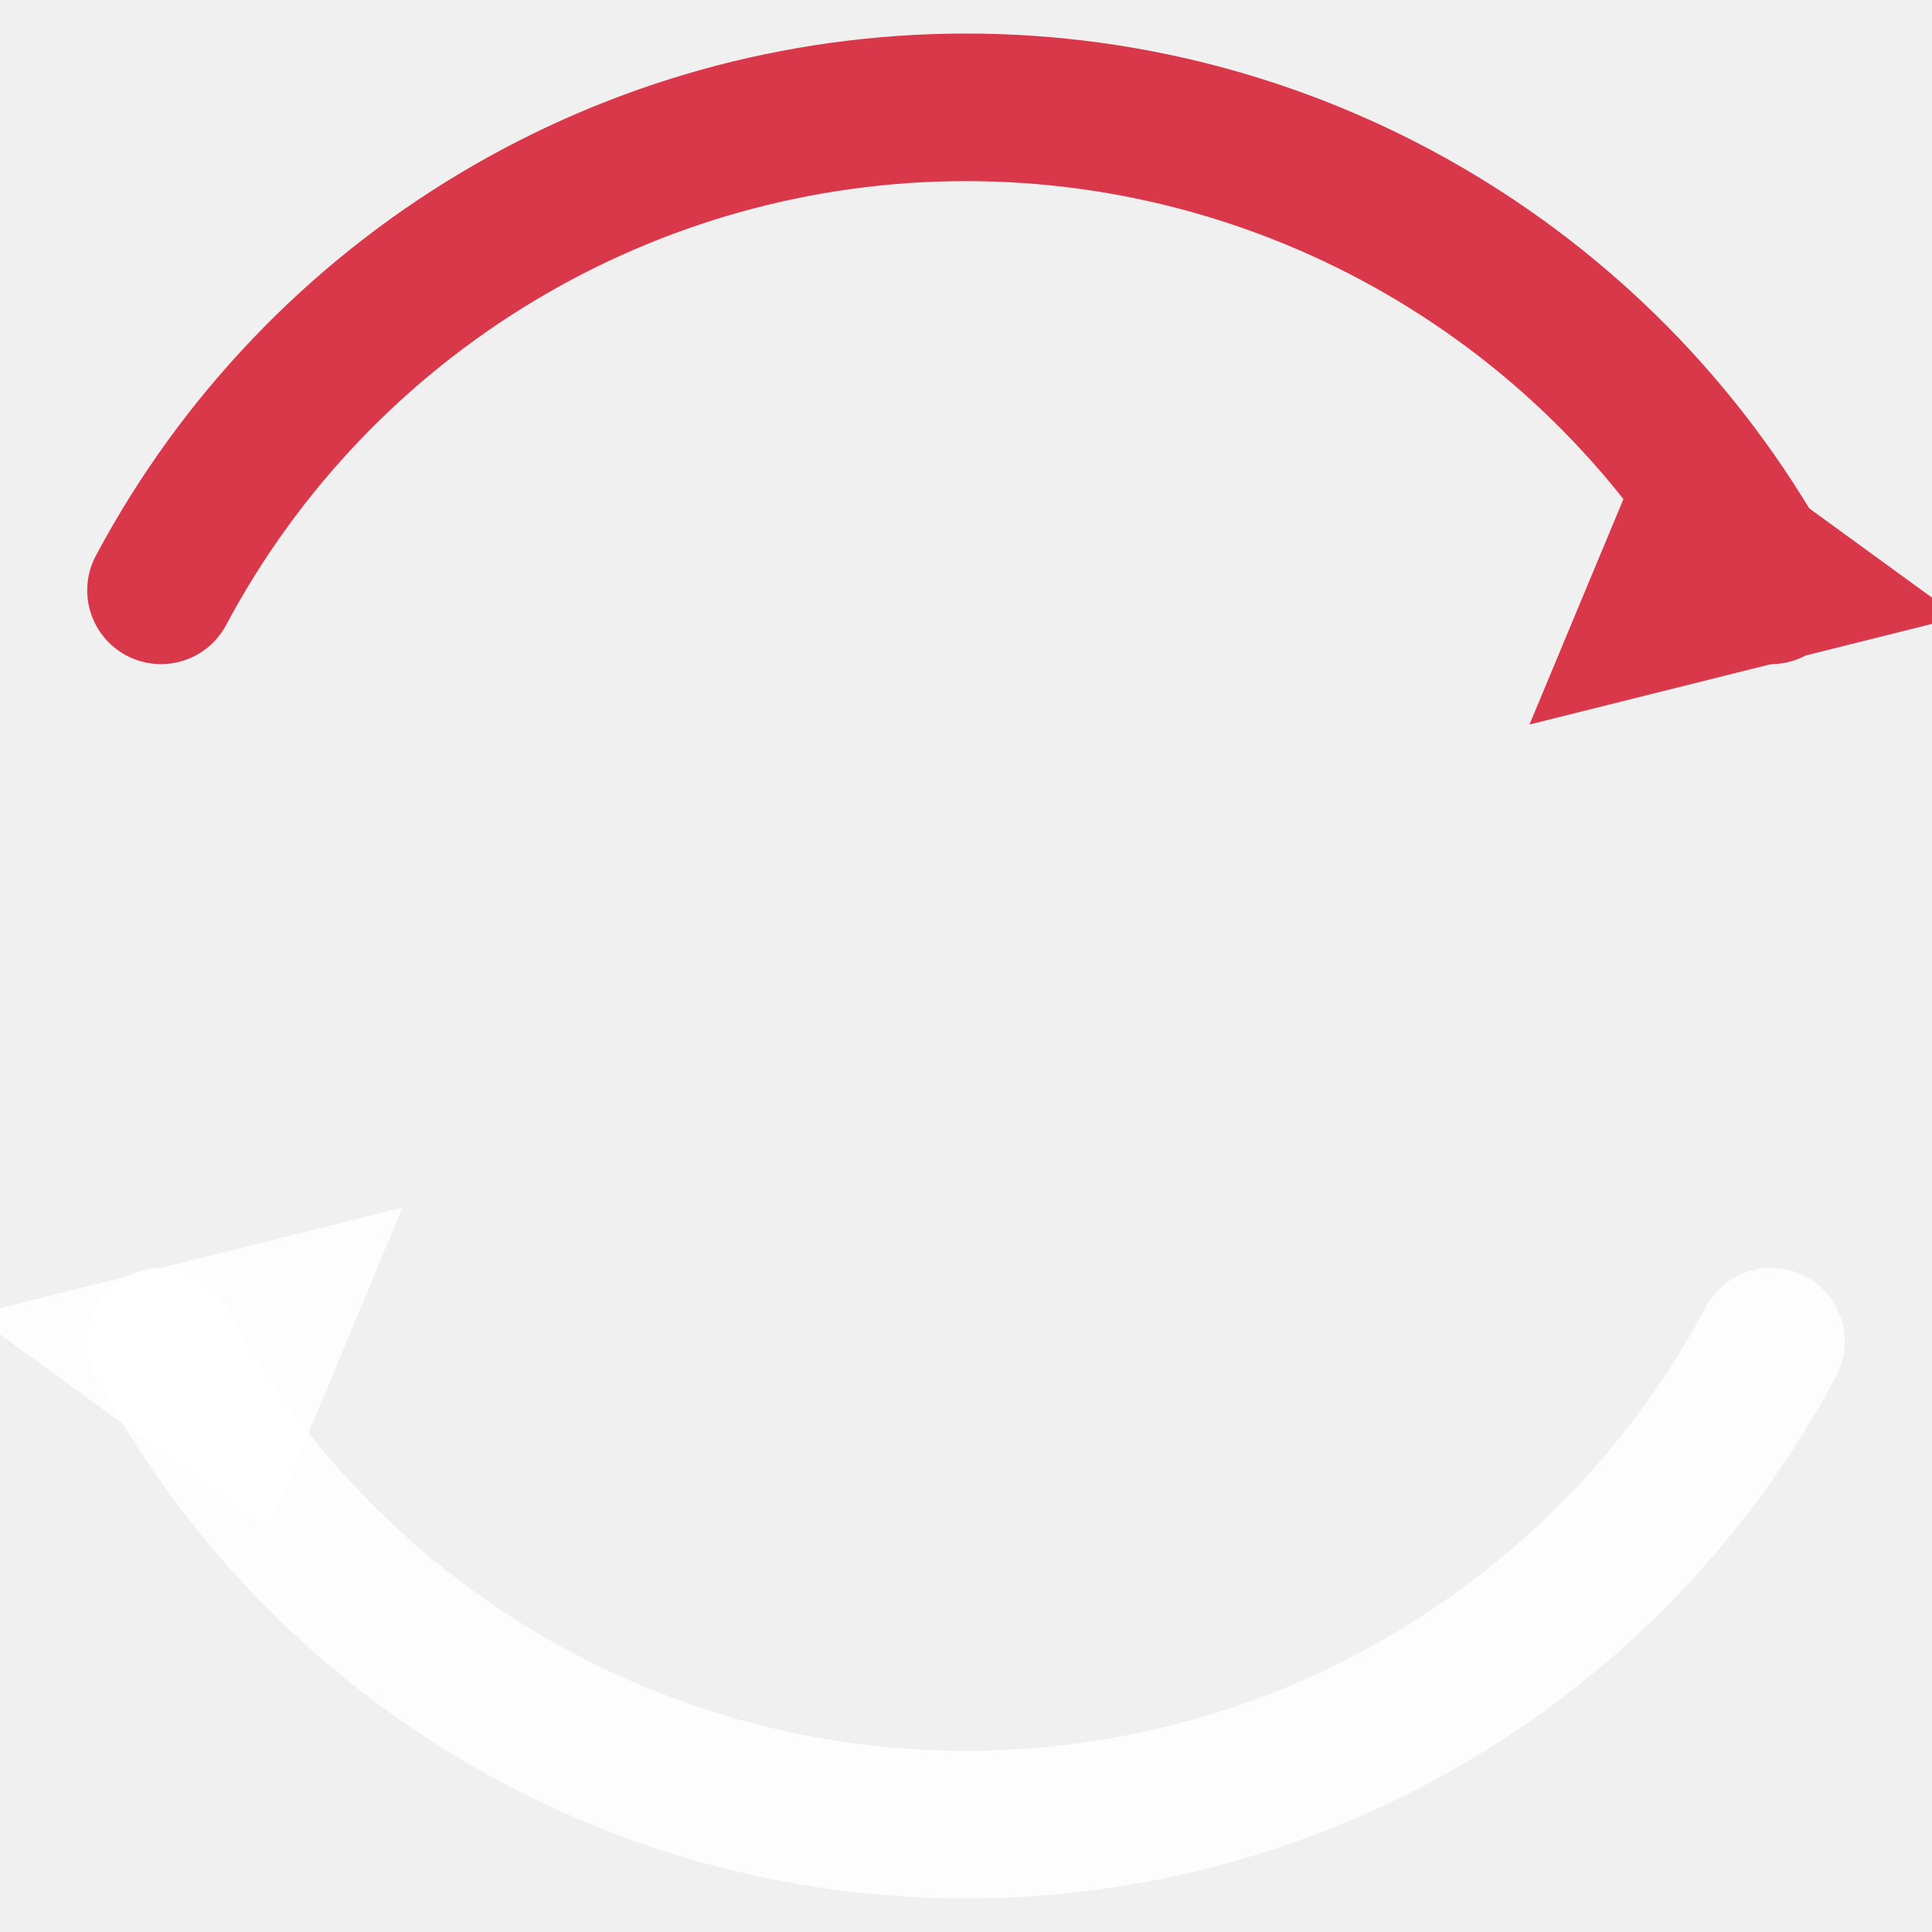
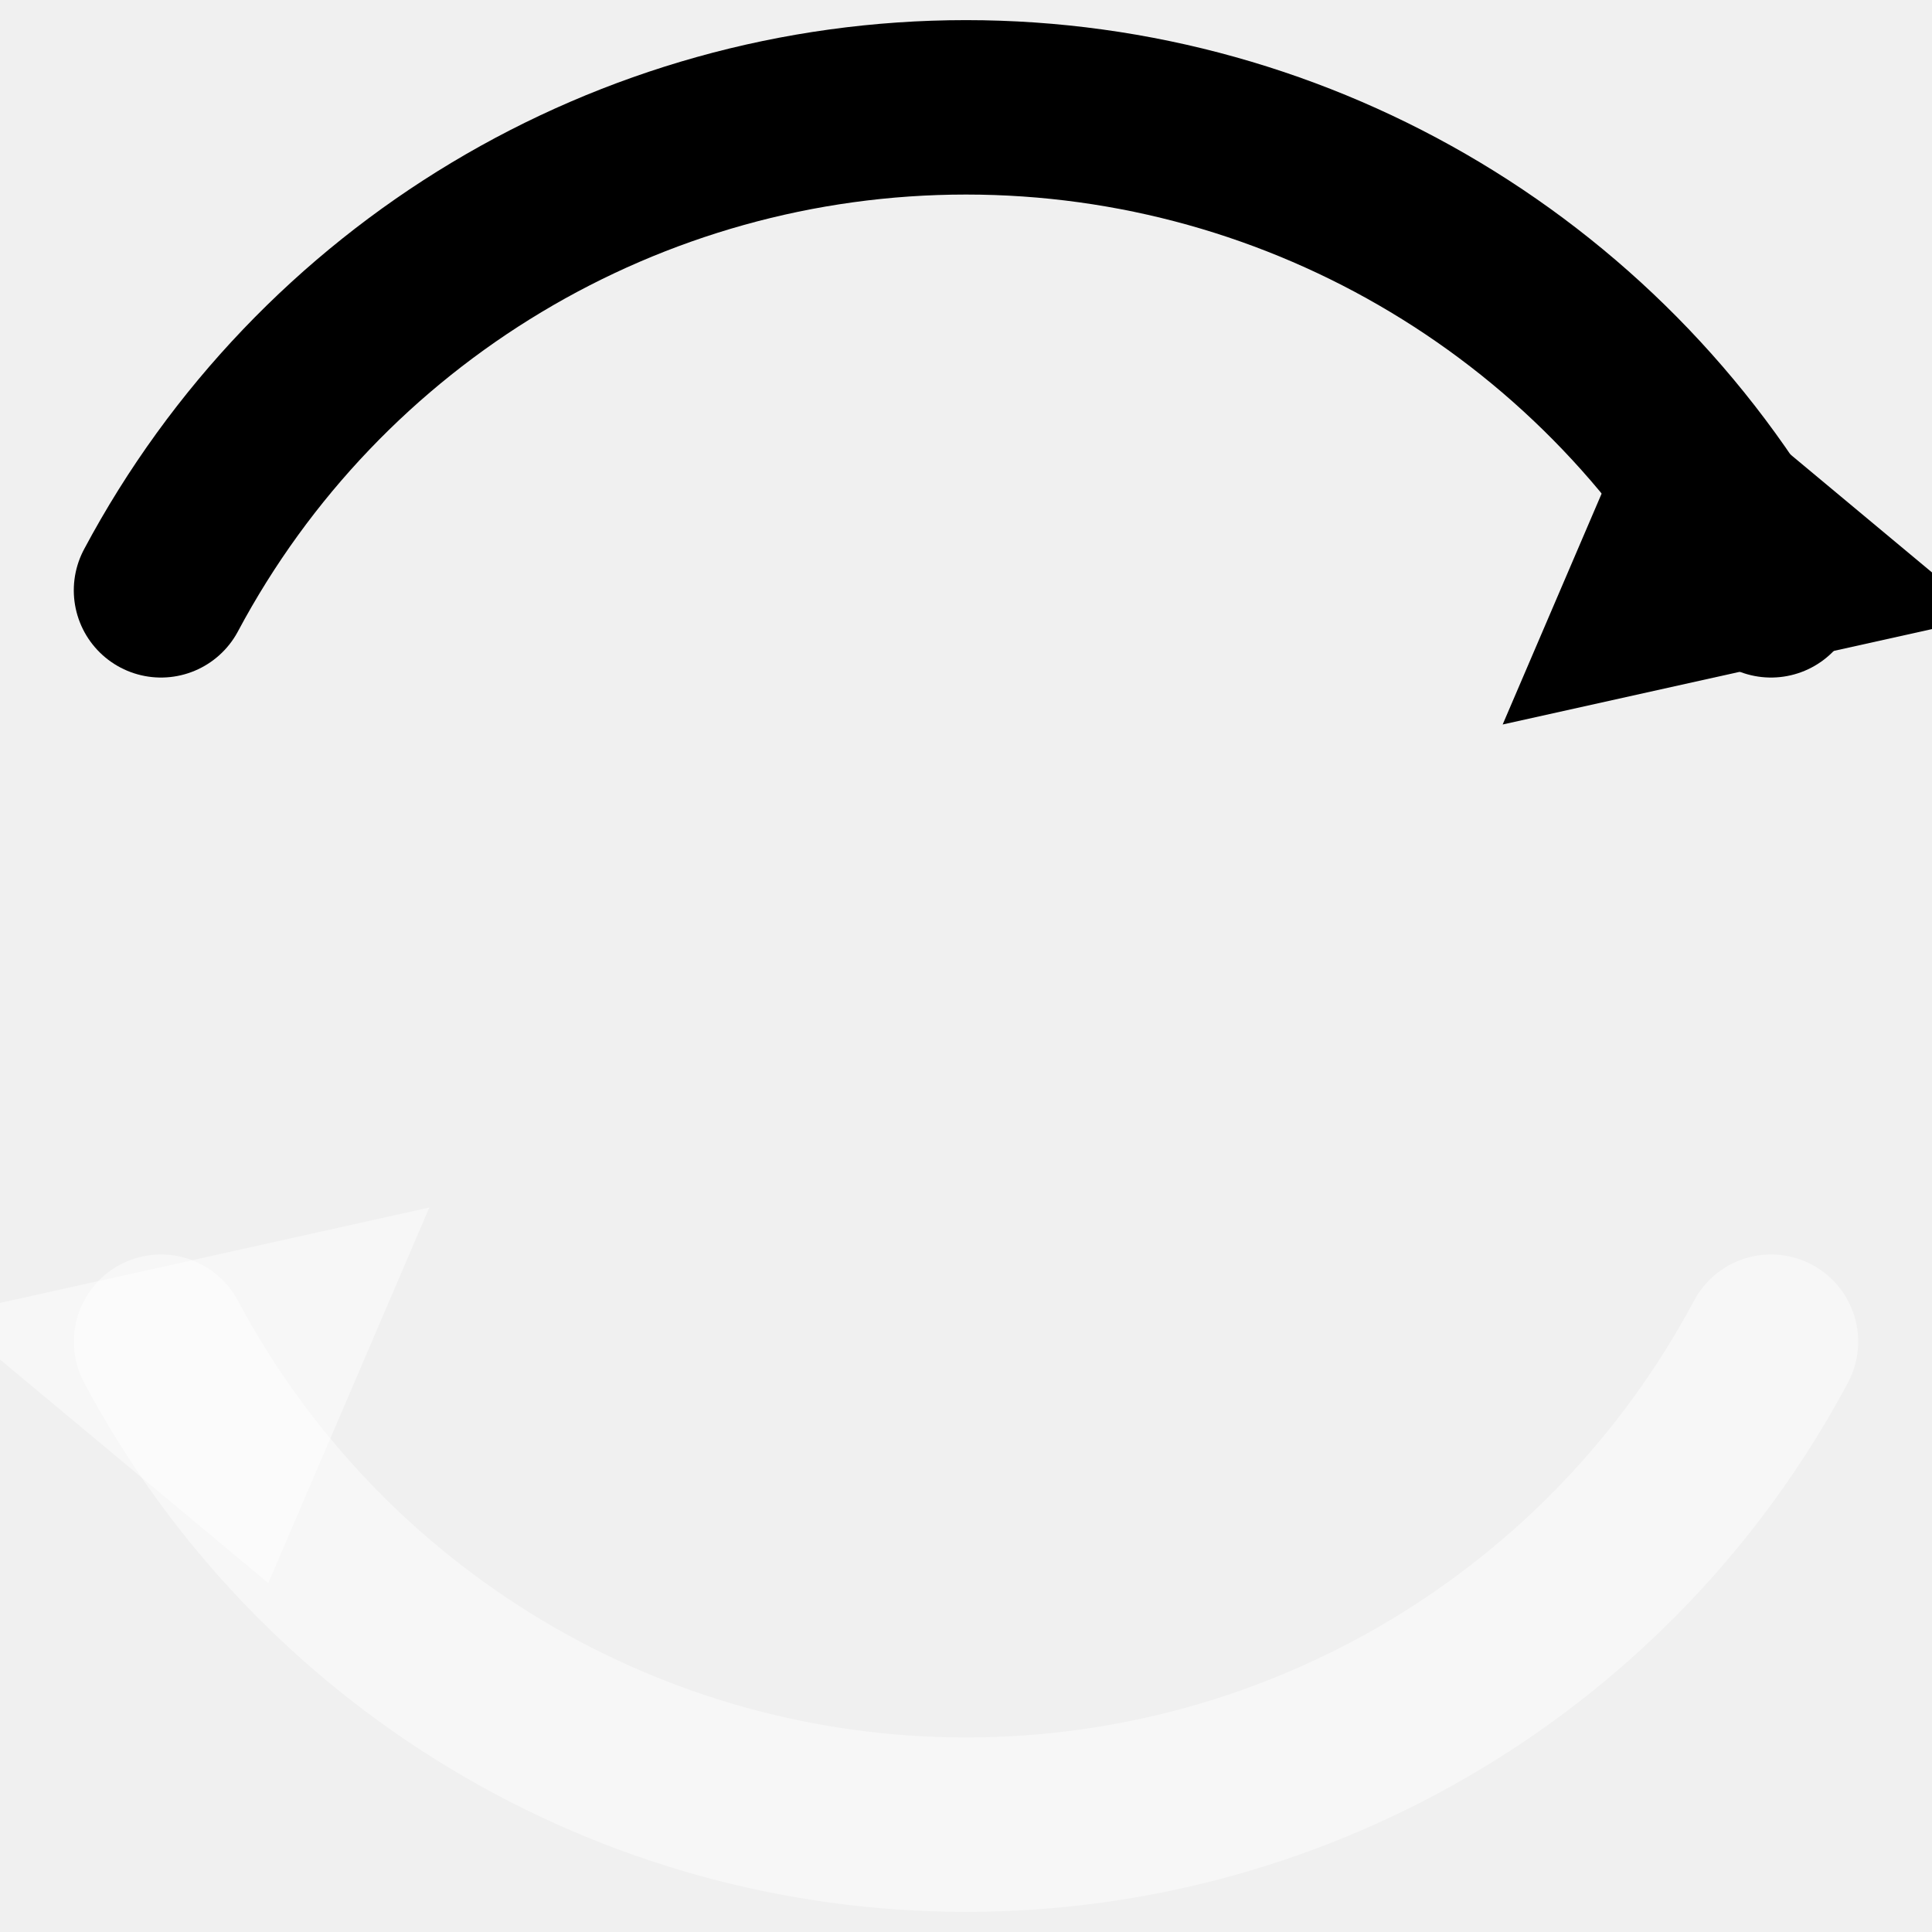
<svg xmlns="http://www.w3.org/2000/svg" viewBox="0 0 72 72" width="72" height="72" fill="none">
-   <path d="M 6 22 A 34 34 0 0 1 66 22" fill="none" stroke="#D9384B" stroke-width="5.5" stroke-linecap="round" />
-   <polygon points="62,15 73,23 57,27" fill="#D9384B" />
-   <path d="M 66 50 A 34 34 0 0 1 6 50" fill="none" stroke="white" stroke-width="5.5" stroke-linecap="round" stroke-opacity="0.85" />
-   <polygon points="10,57 -1,49 15,45" fill="white" fill-opacity="0.85" />
+   <path d="M 6 22 A 34 34 0 0 1 66 22" fill="none" stroke="currentColor" stroke-width="6.5" stroke-linecap="round" />
+   <polygon points="62,13 74,23 56,27" fill="currentColor" />
+   <path d="M 66 50 A 34 34 0 0 1 6 50" fill="none" stroke="white" stroke-width="6.5" stroke-linecap="round" stroke-opacity="0.45" />
+   <polygon points="10,59 -2,49 16,45" fill="white" fill-opacity="0.45" />
</svg>
